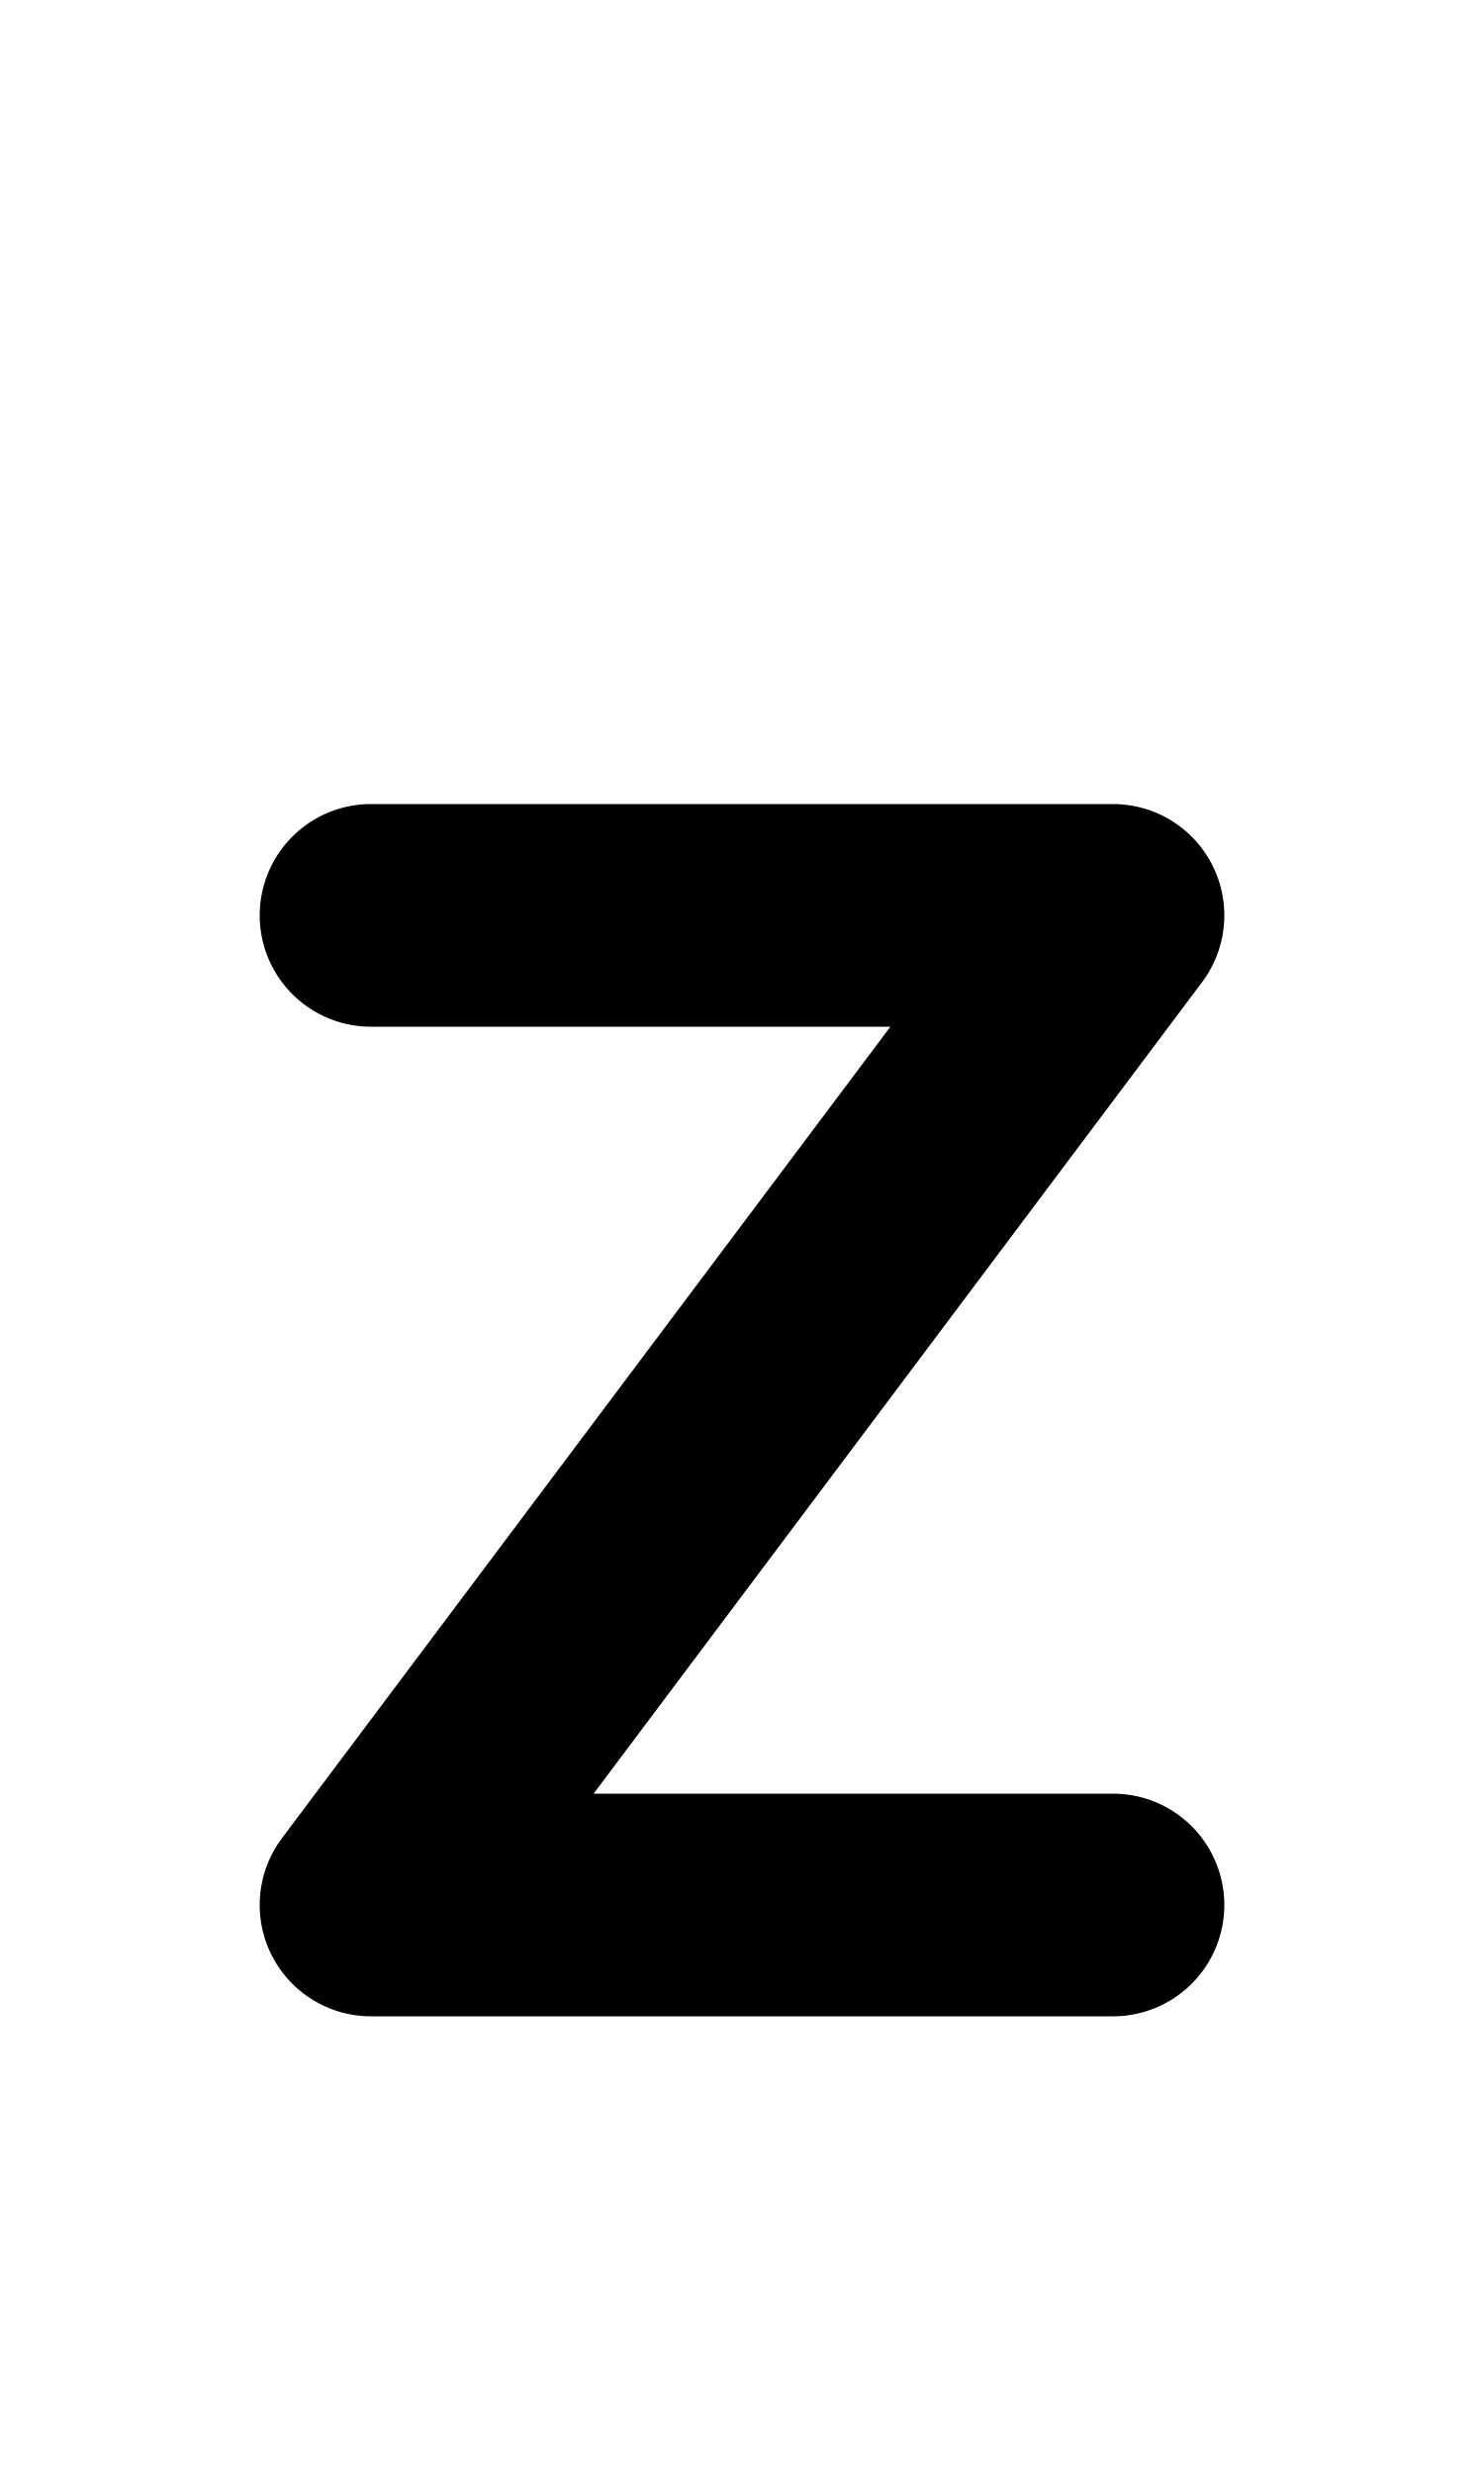
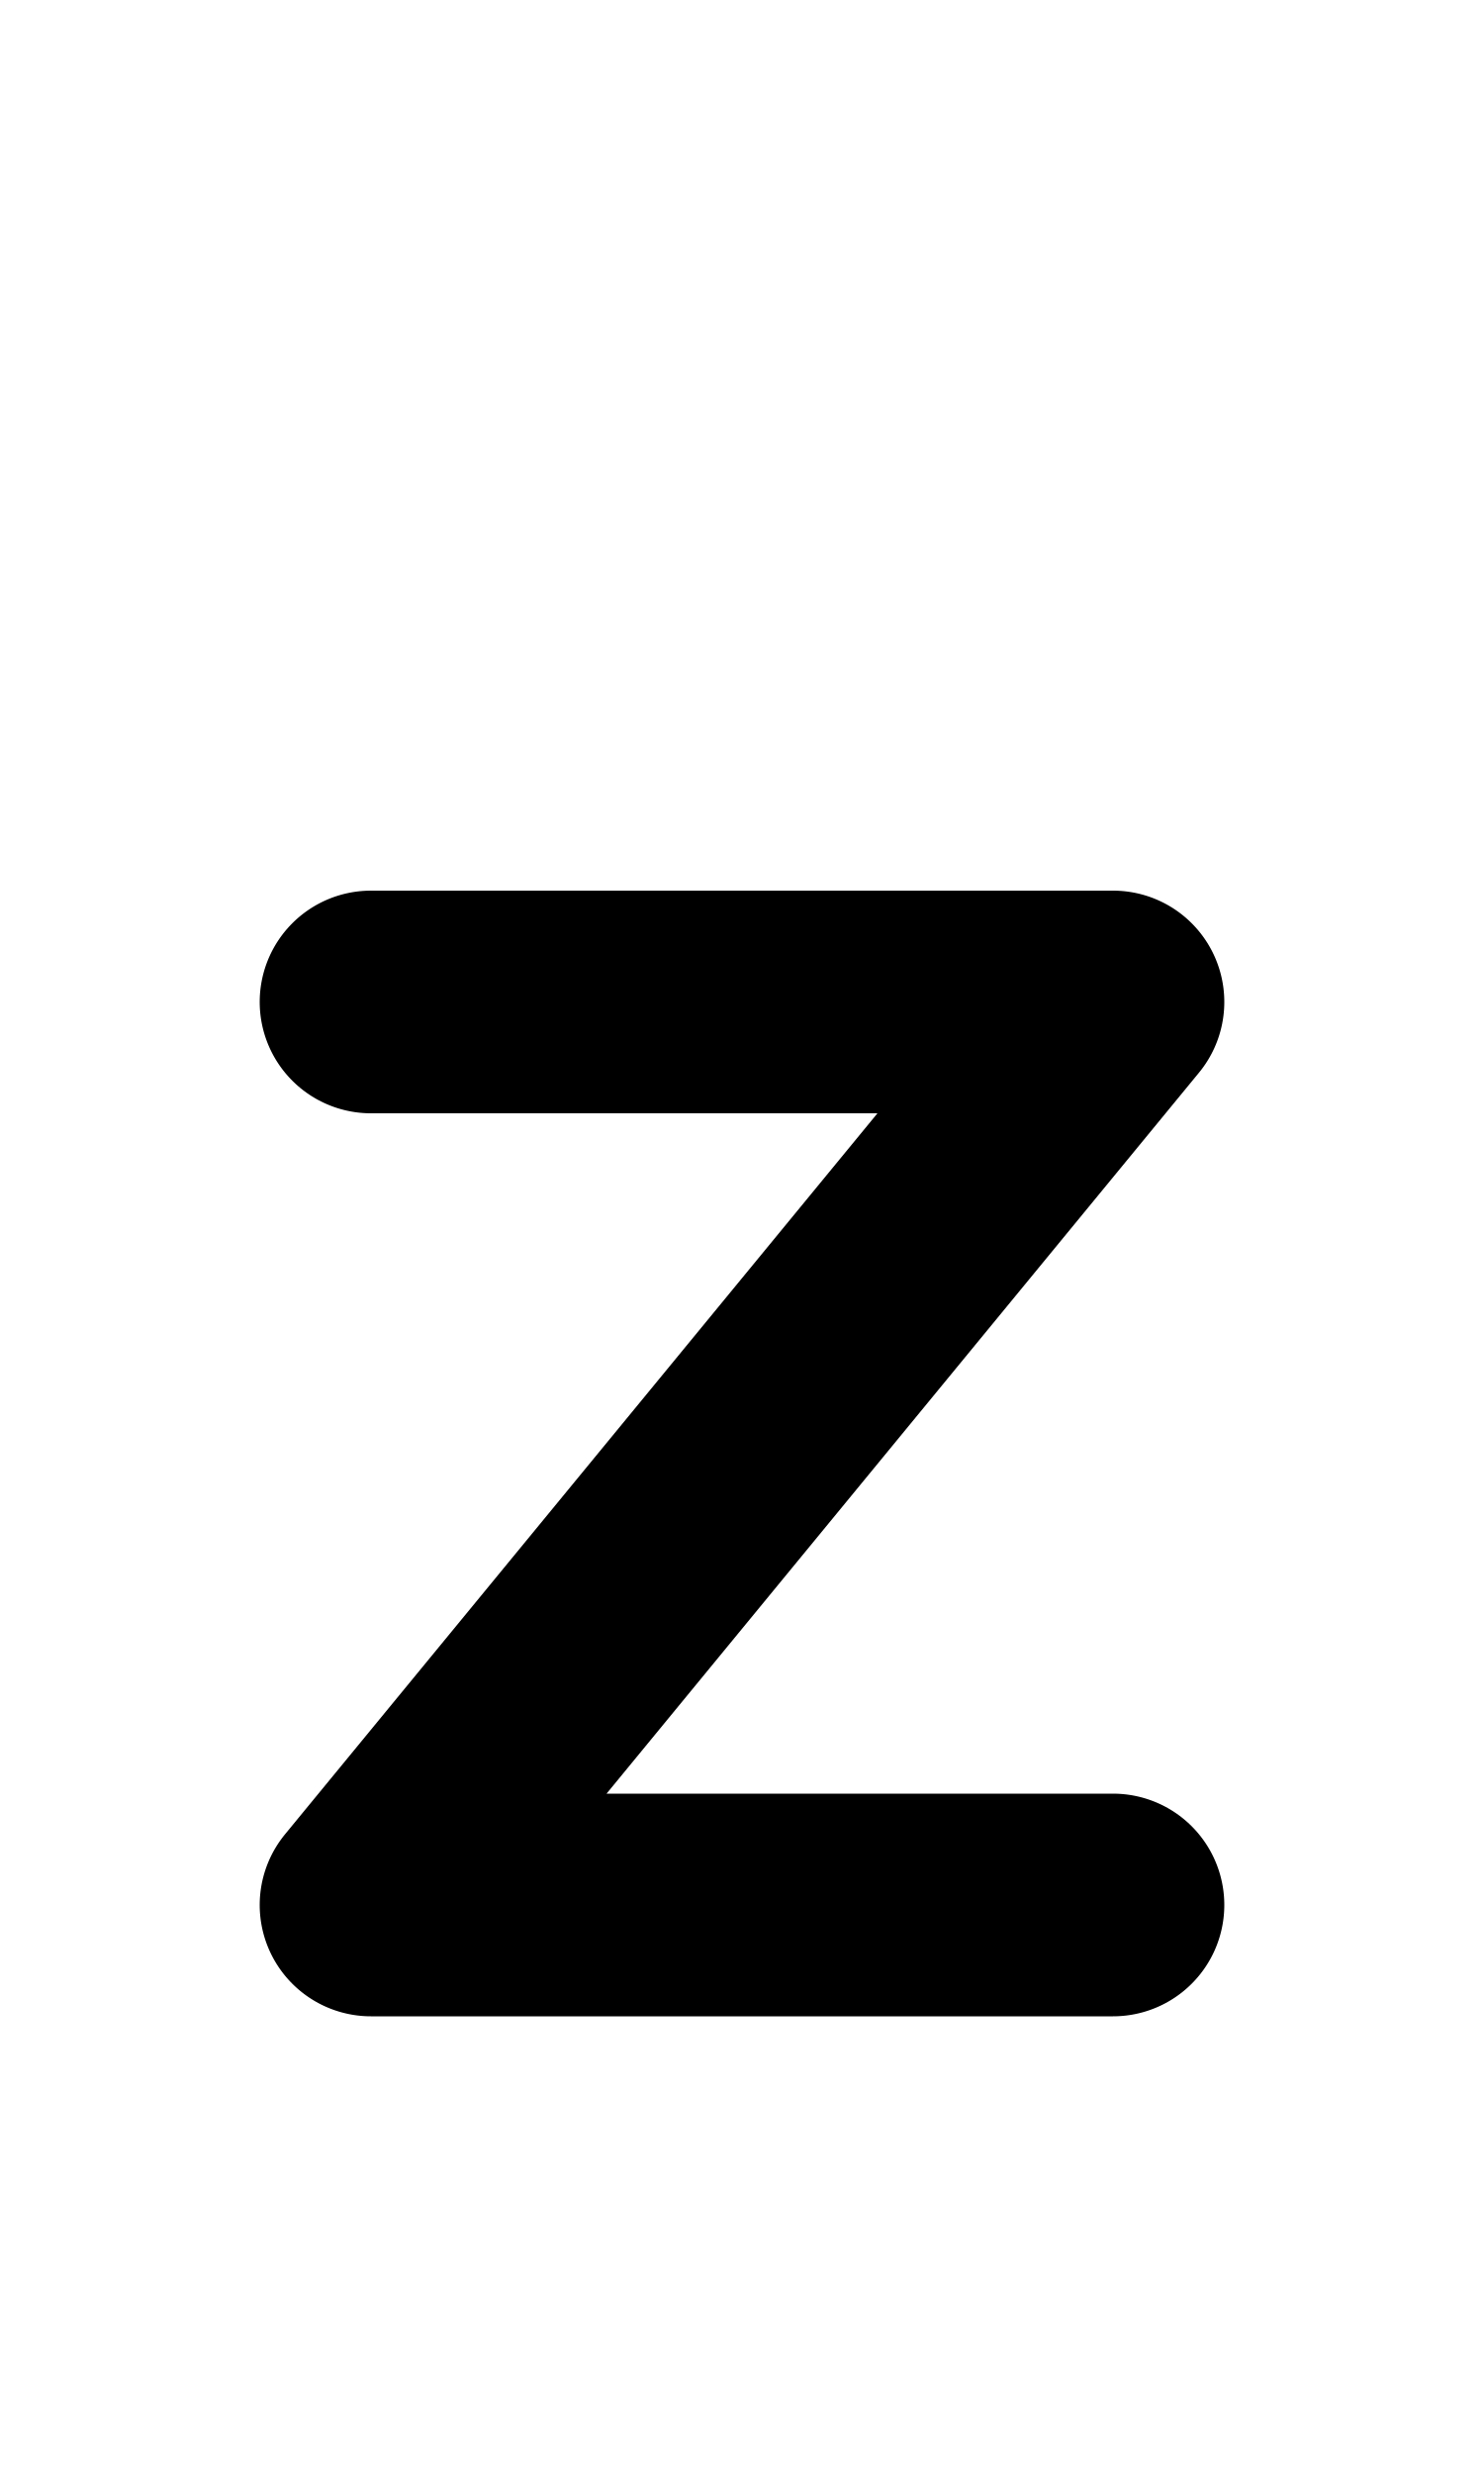
<svg xmlns="http://www.w3.org/2000/svg" viewBox="0 0 600.000 1000">
-   <path d="M 486.144 396.806 L 486.397 396.457 L 486.652 396.108 L 486.721 396.009 L 486.791 395.911 L 487.035 395.556 L 487.281 395.201 L 487.348 395.100 L 487.416 395.001 L 487.651 394.639 L 487.889 394.279 L 487.953 394.176 L 488.018 394.075 L 488.245 393.708 L 488.473 393.341 L 488.534 393.237 L 488.598 393.135 L 488.815 392.762 L 489.034 392.390 L 489.093 392.285 L 489.154 392.180 L 489.362 391.802 L 489.572 391.425 L 489.628 391.319 L 489.686 391.213 L 489.885 390.830 L 490.086 390.448 L 490.139 390.340 L 490.195 390.233 L 490.384 389.845 L 490.576 389.458 L 490.627 389.348 L 490.680 389.240 L 490.859 388.848 L 491.041 388.456 L 491.089 388.346 L 491.139 388.236 L 491.309 387.839 L 491.482 387.444 L 491.527 387.332 L 491.575 387.221 L 491.735 386.820 L 491.897 386.420 L 491.940 386.307 L 491.985 386.195 L 492.135 385.791 L 492.288 385.387 L 492.327 385.273 L 492.369 385.160 L 492.510 384.752 L 492.652 384.345 L 492.689 384.230 L 492.729 384.116 L 492.859 383.704 L 492.992 383.294 L 493.026 383.178 L 493.062 383.063 L 493.183 382.648 L 493.305 382.235 L 493.336 382.118 L 493.370 382.002 L 493.480 381.585 L 493.592 381.168 L 493.621 381.051 L 493.651 380.934 L 493.751 380.514 L 493.853 380.095 L 493.879 379.977 L 493.907 379.860 L 493.996 379.437 L 494.088 379.016 L 494.110 378.897 L 494.135 378.779 L 494.214 378.355 L 494.296 377.931 L 494.315 377.812 L 494.337 377.693 L 494.406 377.267 L 494.477 376.842 L 494.494 376.722 L 494.513 376.603 L 494.571 376.175 L 494.631 375.748 L 494.645 375.628 L 494.662 375.508 L 494.709 375.080 L 494.759 374.651 L 494.770 374.531 L 494.783 374.411 L 494.820 373.981 L 494.860 373.551 L 494.868 373.431 L 494.878 373.310 L 494.905 372.880 L 494.933 372.449 L 494.938 372.329 L 494.946 372.208 L 494.962 371.777 L 494.980 371.346 L 494.982 371.225 L 494.986 371.104 L 494.992 370.673 L 494.999 370.241 L 494.999 370.121 L 495.000 370.000 L 494.995 369.569 L 494.992 369.137 L 494.988 369.016 L 494.986 368.896 L 494.971 368.464 L 494.957 368.033 L 494.950 367.913 L 494.946 367.792 L 494.919 367.361 L 494.895 366.930 L 494.885 366.810 L 494.878 366.690 L 494.841 366.260 L 494.806 365.830 L 494.794 365.710 L 494.783 365.589 L 494.736 365.160 L 494.690 364.731 L 494.675 364.612 L 494.662 364.492 L 494.604 364.064 L 494.548 363.636 L 494.529 363.517 L 494.513 363.397 L 494.444 362.971 L 494.378 362.545 L 494.357 362.426 L 494.337 362.307 L 494.259 361.882 L 494.182 361.458 L 494.157 361.340 L 494.135 361.221 L 494.046 360.799 L 493.959 360.376 L 493.932 360.259 L 493.907 360.140 L 493.807 359.721 L 493.709 359.300 L 493.679 359.183 L 493.651 359.066 L 493.541 358.649 L 493.434 358.231 L 493.401 358.115 L 493.370 357.998 L 493.250 357.583 L 493.132 357.168 L 493.096 357.053 L 493.062 356.937 L 492.932 356.526 L 492.804 356.114 L 492.765 355.999 L 492.729 355.884 L 492.588 355.476 L 492.450 355.067 L 492.409 354.954 L 492.369 354.840 L 492.219 354.435 L 492.071 354.030 L 492.027 353.918 L 491.985 353.805 L 491.824 353.404 L 491.666 353.003 L 491.619 352.891 L 491.575 352.779 L 491.405 352.383 L 491.237 351.985 L 491.187 351.875 L 491.139 351.764 L 490.960 351.372 L 490.782 350.979 L 490.730 350.870 L 490.680 350.760 L 490.490 350.372 L 490.303 349.983 L 490.248 349.876 L 490.195 349.767 L 489.996 349.384 L 489.800 349.000 L 489.742 348.894 L 489.686 348.787 L 489.478 348.409 L 489.272 348.030 L 489.212 347.925 L 489.154 347.820 L 488.937 347.447 L 488.721 347.073 L 488.659 346.970 L 488.598 346.865 L 488.371 346.498 L 488.147 346.129 L 488.082 346.028 L 488.018 345.925 L 487.783 345.563 L 487.550 345.200 L 487.482 345.101 L 487.416 344.999 L 487.172 344.644 L 486.930 344.286 L 486.860 344.188 L 486.791 344.089 L 486.539 343.739 L 486.288 343.388 L 486.215 343.291 L 486.144 343.194 L 485.883 342.850 L 485.624 342.505 L 485.549 342.411 L 485.476 342.315 L 485.206 341.978 L 484.938 341.639 L 484.861 341.547 L 484.785 341.452 L 484.508 341.122 L 484.232 340.790 L 484.152 340.700 L 484.074 340.607 L 483.789 340.284 L 483.504 339.959 L 483.423 339.870 L 483.343 339.780 L 483.049 339.464 L 482.757 339.146 L 482.673 339.059 L 482.591 338.971 L 482.290 338.662 L 481.990 338.351 L 481.904 338.267 L 481.820 338.180 L 481.511 337.879 L 481.204 337.576 L 481.116 337.493 L 481.029 337.409 L 480.713 337.115 L 480.399 336.820 L 480.309 336.739 L 480.220 336.657 L 479.897 336.371 L 479.575 336.084 L 479.483 336.006 L 479.393 335.926 L 479.063 335.648 L 478.734 335.368 L 478.640 335.292 L 478.548 335.215 L 478.211 334.945 L 477.875 334.673 L 477.780 334.600 L 477.685 334.524 L 477.342 334.263 L 477.000 334.000 L 476.903 333.929 L 476.806 333.856 L 476.457 333.603 L 476.108 333.348 L 476.009 333.279 L 475.911 333.209 L 475.556 332.965 L 475.201 332.719 L 475.100 332.652 L 475.001 332.584 L 474.639 332.349 L 474.279 332.111 L 474.176 332.047 L 474.075 331.982 L 473.708 331.755 L 473.341 331.527 L 473.237 331.466 L 473.135 331.402 L 472.762 331.185 L 472.390 330.966 L 472.285 330.907 L 472.180 330.846 L 471.802 330.638 L 471.425 330.428 L 471.319 330.372 L 471.213 330.314 L 470.830 330.115 L 470.448 329.914 L 470.340 329.861 L 470.233 329.805 L 469.845 329.616 L 469.458 329.424 L 469.348 329.373 L 469.240 329.320 L 468.848 329.141 L 468.456 328.959 L 468.346 328.911 L 468.236 328.861 L 467.839 328.691 L 467.444 328.518 L 467.332 328.473 L 467.221 328.425 L 466.820 328.265 L 466.420 328.103 L 466.307 328.060 L 466.195 328.015 L 465.791 327.865 L 465.387 327.712 L 465.273 327.673 L 465.160 327.631 L 464.752 327.490 L 464.345 327.348 L 464.230 327.311 L 464.116 327.271 L 463.704 327.141 L 463.294 327.008 L 463.178 326.974 L 463.063 326.938 L 462.648 326.817 L 462.235 326.695 L 462.118 326.664 L 462.002 326.630 L 461.585 326.520 L 461.168 326.408 L 461.051 326.379 L 460.934 326.349 L 460.514 326.249 L 460.095 326.147 L 459.977 326.121 L 459.860 326.093 L 459.437 326.004 L 459.016 325.912 L 458.897 325.890 L 458.779 325.865 L 458.355 325.786 L 457.931 325.704 L 457.812 325.685 L 457.693 325.663 L 457.267 325.594 L 456.842 325.523 L 456.722 325.506 L 456.603 325.487 L 456.175 325.429 L 455.748 325.369 L 455.628 325.355 L 455.508 325.338 L 455.080 325.291 L 454.651 325.241 L 454.531 325.230 L 454.411 325.217 L 453.981 325.180 L 453.551 325.140 L 453.431 325.132 L 453.310 325.122 L 452.880 325.095 L 452.449 325.067 L 452.329 325.062 L 452.208 325.054 L 451.777 325.038 L 451.346 325.020 L 451.225 325.018 L 451.104 325.014 L 450.673 325.008 L 450.241 325.001 L 450.121 325.001 L 450.000 325.000 L 150.000 325.000 L 148.896 325.014 L 147.792 325.054 L 146.690 325.122 L 145.589 325.217 L 144.492 325.338 L 143.397 325.487 L 142.307 325.663 L 141.221 325.865 L 140.140 326.093 L 139.066 326.349 L 137.998 326.630 L 136.937 326.938 L 135.884 327.271 L 134.840 327.631 L 133.805 328.015 L 132.779 328.425 L 131.764 328.861 L 130.760 329.320 L 129.767 329.805 L 128.787 330.314 L 127.820 330.846 L 126.865 331.402 L 125.925 331.982 L 124.999 332.584 L 124.089 333.209 L 123.194 333.856 L 122.315 334.524 L 121.452 335.215 L 120.607 335.926 L 119.780 336.657 L 118.971 337.409 L 118.180 338.180 L 117.409 338.971 L 116.657 339.780 L 115.926 340.607 L 115.215 341.452 L 114.524 342.315 L 113.856 343.194 L 113.209 344.089 L 112.584 344.999 L 111.982 345.925 L 111.402 346.865 L 110.846 347.820 L 110.314 348.787 L 109.805 349.767 L 109.320 350.760 L 108.861 351.764 L 108.425 352.779 L 108.015 353.805 L 107.631 354.840 L 107.271 355.884 L 106.938 356.937 L 106.630 357.998 L 106.349 359.066 L 106.093 360.140 L 105.865 361.221 L 105.663 362.307 L 105.487 363.397 L 105.338 364.492 L 105.217 365.589 L 105.122 366.690 L 105.054 367.792 L 105.014 368.896 L 105.000 370.000 L 105.014 371.104 L 105.054 372.208 L 105.122 373.310 L 105.217 374.411 L 105.338 375.508 L 105.487 376.603 L 105.663 377.693 L 105.865 378.779 L 106.093 379.860 L 106.349 380.934 L 106.630 382.002 L 106.938 383.063 L 107.271 384.116 L 107.631 385.160 L 108.015 386.195 L 108.425 387.221 L 108.861 388.236 L 109.320 389.240 L 109.805 390.233 L 110.314 391.213 L 110.846 392.180 L 111.402 393.135 L 111.982 394.075 L 112.584 395.001 L 113.209 395.911 L 113.856 396.806 L 114.524 397.685 L 115.215 398.548 L 115.926 399.393 L 116.657 400.220 L 117.409 401.029 L 118.180 401.820 L 118.971 402.591 L 119.780 403.343 L 120.607 404.074 L 121.452 404.785 L 122.315 405.476 L 123.194 406.144 L 124.089 406.791 L 124.999 407.416 L 125.925 408.018 L 126.865 408.598 L 127.820 409.154 L 128.787 409.686 L 129.767 410.195 L 130.760 410.680 L 131.764 411.139 L 132.779 411.575 L 133.805 411.985 L 134.840 412.369 L 135.884 412.729 L 136.937 413.062 L 137.998 413.370 L 139.066 413.651 L 140.140 413.907 L 141.221 414.135 L 142.307 414.337 L 143.397 414.513 L 144.492 414.662 L 145.589 414.783 L 146.690 414.878 L 147.792 414.946 L 148.896 414.986 L 150.000 415.000 L 360.000 415.000 L 114.000 743.000 L 113.929 743.097 L 113.856 743.194 L 113.603 743.543 L 113.348 743.892 L 113.279 743.991 L 113.209 744.089 L 112.965 744.444 L 112.719 744.799 L 112.652 744.900 L 112.584 744.999 L 112.349 745.361 L 112.111 745.721 L 112.047 745.824 L 111.982 745.925 L 111.755 746.292 L 111.527 746.659 L 111.466 746.763 L 111.402 746.865 L 111.185 747.238 L 110.966 747.610 L 110.907 747.715 L 110.846 747.820 L 110.638 748.198 L 110.428 748.575 L 110.372 748.681 L 110.314 748.787 L 110.115 749.170 L 109.914 749.552 L 109.861 749.660 L 109.805 749.767 L 109.616 750.155 L 109.424 750.542 L 109.373 750.652 L 109.320 750.760 L 109.141 751.152 L 108.959 751.544 L 108.911 751.654 L 108.861 751.764 L 108.691 752.161 L 108.518 752.556 L 108.473 752.668 L 108.425 752.779 L 108.265 753.180 L 108.103 753.580 L 108.060 753.693 L 108.015 753.805 L 107.865 754.209 L 107.712 754.613 L 107.673 754.727 L 107.631 754.840 L 107.490 755.248 L 107.348 755.655 L 107.311 755.770 L 107.271 755.884 L 107.141 756.296 L 107.008 756.706 L 106.974 756.822 L 106.938 756.937 L 106.817 757.352 L 106.695 757.765 L 106.664 757.882 L 106.630 757.998 L 106.520 758.415 L 106.408 758.832 L 106.379 758.949 L 106.349 759.066 L 106.249 759.486 L 106.147 759.905 L 106.121 760.023 L 106.093 760.140 L 106.004 760.563 L 105.912 760.984 L 105.890 761.103 L 105.865 761.221 L 105.786 761.645 L 105.704 762.069 L 105.685 762.188 L 105.663 762.307 L 105.594 762.733 L 105.523 763.158 L 105.506 763.278 L 105.487 763.397 L 105.429 763.825 L 105.369 764.252 L 105.355 764.372 L 105.338 764.492 L 105.291 764.920 L 105.241 765.349 L 105.230 765.469 L 105.217 765.589 L 105.180 766.019 L 105.140 766.449 L 105.132 766.569 L 105.122 766.690 L 105.095 767.120 L 105.067 767.551 L 105.062 767.671 L 105.054 767.792 L 105.038 768.223 L 105.020 768.654 L 105.018 768.775 L 105.014 768.896 L 105.008 769.327 L 105.001 769.759 L 105.001 769.879 L 105.000 770.000 L 105.005 770.431 L 105.008 770.863 L 105.012 770.984 L 105.014 771.104 L 105.029 771.536 L 105.043 771.967 L 105.050 772.087 L 105.054 772.208 L 105.081 772.639 L 105.105 773.070 L 105.115 773.190 L 105.122 773.310 L 105.159 773.740 L 105.194 774.170 L 105.206 774.290 L 105.217 774.411 L 105.264 774.840 L 105.310 775.269 L 105.325 775.388 L 105.338 775.508 L 105.396 775.936 L 105.452 776.364 L 105.471 776.483 L 105.487 776.603 L 105.556 777.029 L 105.622 777.455 L 105.643 777.574 L 105.663 777.693 L 105.741 778.118 L 105.818 778.542 L 105.843 778.660 L 105.865 778.779 L 105.954 779.201 L 106.041 779.624 L 106.068 779.741 L 106.093 779.860 L 106.193 780.279 L 106.291 780.700 L 106.321 780.817 L 106.349 780.934 L 106.459 781.351 L 106.566 781.769 L 106.599 781.885 L 106.630 782.002 L 106.750 782.417 L 106.868 782.832 L 106.904 782.947 L 106.938 783.063 L 107.068 783.474 L 107.196 783.886 L 107.235 784.001 L 107.271 784.116 L 107.412 784.524 L 107.550 784.933 L 107.591 785.046 L 107.631 785.160 L 107.781 785.565 L 107.929 785.970 L 107.973 786.082 L 108.015 786.195 L 108.176 786.596 L 108.334 786.997 L 108.381 787.109 L 108.425 787.221 L 108.595 787.617 L 108.763 788.015 L 108.813 788.125 L 108.861 788.236 L 109.040 788.628 L 109.218 789.021 L 109.270 789.130 L 109.320 789.240 L 109.510 789.628 L 109.697 790.017 L 109.752 790.124 L 109.805 790.233 L 110.004 790.616 L 110.200 791.000 L 110.258 791.106 L 110.314 791.213 L 110.522 791.591 L 110.728 791.970 L 110.788 792.075 L 110.846 792.180 L 111.063 792.553 L 111.279 792.927 L 111.341 793.030 L 111.402 793.135 L 111.629 793.502 L 111.853 793.871 L 111.918 793.972 L 111.982 794.075 L 112.217 794.437 L 112.450 794.800 L 112.518 794.899 L 112.584 795.001 L 112.828 795.356 L 113.070 795.714 L 113.140 795.812 L 113.209 795.911 L 113.461 796.261 L 113.712 796.612 L 113.785 796.709 L 113.856 796.806 L 114.117 797.150 L 114.376 797.495 L 114.451 797.589 L 114.524 797.685 L 114.794 798.022 L 115.062 798.361 L 115.139 798.453 L 115.215 798.548 L 115.492 798.878 L 115.768 799.210 L 115.848 799.300 L 115.926 799.393 L 116.211 799.716 L 116.496 800.041 L 116.577 800.130 L 116.657 800.220 L 116.951 800.536 L 117.243 800.854 L 117.327 800.941 L 117.409 801.029 L 117.710 801.338 L 118.010 801.649 L 118.096 801.733 L 118.180 801.820 L 118.489 802.121 L 118.796 802.424 L 118.884 802.507 L 118.971 802.591 L 119.287 802.885 L 119.601 803.180 L 119.691 803.261 L 119.780 803.343 L 120.103 803.629 L 120.425 803.916 L 120.517 803.994 L 120.607 804.074 L 120.937 804.352 L 121.266 804.632 L 121.360 804.708 L 121.452 804.785 L 121.789 805.055 L 122.125 805.327 L 122.220 805.400 L 122.315 805.476 L 122.658 805.737 L 123.000 806.000 L 123.097 806.071 L 123.194 806.144 L 123.543 806.397 L 123.892 806.652 L 123.991 806.721 L 124.089 806.791 L 124.444 807.035 L 124.799 807.281 L 124.900 807.348 L 124.999 807.416 L 125.361 807.651 L 125.721 807.889 L 125.824 807.953 L 125.925 808.018 L 126.292 808.245 L 126.659 808.473 L 126.763 808.534 L 126.865 808.598 L 127.238 808.815 L 127.610 809.034 L 127.715 809.093 L 127.820 809.154 L 128.198 809.362 L 128.575 809.572 L 128.681 809.628 L 128.787 809.686 L 129.170 809.885 L 129.552 810.086 L 129.660 810.139 L 129.767 810.195 L 130.155 810.384 L 130.542 810.576 L 130.652 810.627 L 130.760 810.680 L 131.152 810.859 L 131.544 811.041 L 131.654 811.089 L 131.764 811.139 L 132.161 811.309 L 132.556 811.482 L 132.668 811.527 L 132.779 811.575 L 133.180 811.735 L 133.580 811.897 L 133.693 811.940 L 133.805 811.985 L 134.209 812.135 L 134.613 812.288 L 134.727 812.327 L 134.840 812.369 L 135.248 812.510 L 135.655 812.652 L 135.770 812.689 L 135.884 812.729 L 136.296 812.859 L 136.706 812.992 L 136.822 813.026 L 136.937 813.062 L 137.352 813.183 L 137.765 813.305 L 137.882 813.336 L 137.998 813.370 L 138.415 813.480 L 138.832 813.592 L 138.949 813.621 L 139.066 813.651 L 139.486 813.751 L 139.905 813.853 L 140.023 813.879 L 140.140 813.907 L 140.563 813.996 L 140.984 814.088 L 141.103 814.110 L 141.221 814.135 L 141.645 814.214 L 142.069 814.296 L 142.188 814.315 L 142.307 814.337 L 142.733 814.406 L 143.158 814.477 L 143.278 814.494 L 143.397 814.513 L 143.825 814.571 L 144.252 814.631 L 144.372 814.645 L 144.492 814.662 L 144.920 814.709 L 145.349 814.759 L 145.469 814.770 L 145.589 814.783 L 146.019 814.820 L 146.449 814.860 L 146.569 814.868 L 146.690 814.878 L 147.120 814.905 L 147.551 814.933 L 147.671 814.938 L 147.792 814.946 L 148.223 814.962 L 148.654 814.980 L 148.775 814.982 L 148.896 814.986 L 149.327 814.992 L 149.759 814.999 L 149.879 814.999 L 150.000 815.000 L 450.000 815.000 L 451.104 814.986 L 452.208 814.946 L 453.310 814.878 L 454.411 814.783 L 455.508 814.662 L 456.603 814.513 L 457.693 814.337 L 458.779 814.135 L 459.860 813.907 L 460.934 813.651 L 462.002 813.370 L 463.063 813.062 L 464.116 812.729 L 465.160 812.369 L 466.195 811.985 L 467.221 811.575 L 468.236 811.139 L 469.240 810.680 L 470.233 810.195 L 471.213 809.686 L 472.180 809.154 L 473.135 808.598 L 474.075 808.018 L 475.001 807.416 L 475.911 806.791 L 476.806 806.144 L 477.685 805.476 L 478.548 804.785 L 479.393 804.074 L 480.220 803.343 L 481.029 802.591 L 481.820 801.820 L 482.591 801.029 L 483.343 800.220 L 484.074 799.393 L 484.785 798.548 L 485.476 797.685 L 486.144 796.806 L 486.791 795.911 L 487.416 795.001 L 488.018 794.075 L 488.598 793.135 L 489.154 792.180 L 489.686 791.213 L 490.195 790.233 L 490.680 789.240 L 491.139 788.236 L 491.575 787.221 L 491.985 786.195 L 492.369 785.160 L 492.729 784.116 L 493.062 783.063 L 493.370 782.002 L 493.651 780.934 L 493.907 779.860 L 494.135 778.779 L 494.337 777.693 L 494.513 776.603 L 494.662 775.508 L 494.783 774.411 L 494.878 773.310 L 494.946 772.208 L 494.986 771.104 L 495.000 770.000 L 494.986 768.896 L 494.946 767.792 L 494.878 766.690 L 494.783 765.589 L 494.662 764.492 L 494.513 763.397 L 494.337 762.307 L 494.135 761.221 L 493.907 760.140 L 493.651 759.066 L 493.370 757.998 L 493.062 756.937 L 492.729 755.884 L 492.369 754.840 L 491.985 753.805 L 491.575 752.779 L 491.139 751.764 L 490.680 750.760 L 490.195 749.767 L 489.686 748.787 L 489.154 747.820 L 488.598 746.865 L 488.018 745.925 L 487.416 744.999 L 486.791 744.089 L 486.144 743.194 L 485.476 742.315 L 484.785 741.452 L 484.074 740.607 L 483.343 739.780 L 482.591 738.971 L 481.820 738.180 L 481.029 737.409 L 480.220 736.657 L 479.393 735.926 L 478.548 735.215 L 477.685 734.524 L 476.806 733.856 L 475.911 733.209 L 475.001 732.584 L 474.075 731.982 L 473.135 731.402 L 472.180 730.846 L 471.213 730.314 L 470.233 729.805 L 469.240 729.320 L 468.236 728.861 L 467.221 728.425 L 466.195 728.015 L 465.160 727.631 L 464.116 727.271 L 463.063 726.938 L 462.002 726.630 L 460.934 726.349 L 459.860 726.093 L 458.779 725.865 L 457.693 725.663 L 456.603 725.487 L 455.508 725.338 L 454.411 725.217 L 453.310 725.122 L 452.208 725.054 L 451.104 725.014 L 450.000 725.000 L 240.000 725.000 L 486.000 397.000 L 486.071 396.903 L 486.144 396.806 Z" fill="black" fill-rule="evenodd" />
+   <path d="M 484.785 433.548 L 485.120 433.130 L 485.455 432.712 L 485.465 432.698 L 485.476 432.685 L 485.800 432.259 L 486.124 431.833 L 486.134 431.820 L 486.144 431.806 L 486.458 431.372 L 486.772 430.939 L 486.782 430.925 L 486.791 430.911 L 487.094 430.470 L 487.398 430.028 L 487.407 430.014 L 487.416 430.001 L 487.708 429.552 L 488.001 429.103 L 488.009 429.089 L 488.018 429.075 L 488.299 428.619 L 488.581 428.163 L 488.589 428.149 L 488.598 428.135 L 488.867 427.672 L 489.137 427.209 L 489.146 427.195 L 489.154 427.180 L 489.412 426.711 L 489.671 426.242 L 489.678 426.227 L 489.686 426.213 L 489.933 425.737 L 490.180 425.262 L 490.187 425.247 L 490.195 425.233 L 490.430 424.751 L 490.665 424.270 L 490.672 424.255 L 490.680 424.240 L 490.903 423.753 L 491.126 423.266 L 491.133 423.251 L 491.139 423.236 L 491.350 422.744 L 491.562 422.252 L 491.568 422.236 L 491.575 422.221 L 491.773 421.723 L 491.973 421.226 L 491.978 421.211 L 491.985 421.195 L 492.171 420.693 L 492.358 420.191 L 492.364 420.176 L 492.369 420.160 L 492.544 419.654 L 492.718 419.147 L 492.723 419.131 L 492.729 419.116 L 492.891 418.605 L 493.053 418.095 L 493.057 418.079 L 493.062 418.063 L 493.211 417.548 L 493.361 417.034 L 493.365 417.018 L 493.370 417.002 L 493.506 416.484 L 493.643 415.966 L 493.647 415.950 L 493.651 415.934 L 493.775 415.413 L 493.899 414.892 L 493.903 414.876 L 493.907 414.860 L 494.018 414.336 L 494.129 413.812 L 494.132 413.795 L 494.135 413.779 L 494.233 413.253 L 494.332 412.726 L 494.334 412.710 L 494.337 412.693 L 494.423 412.165 L 494.508 411.636 L 494.510 411.619 L 494.513 411.603 L 494.585 411.072 L 494.657 410.542 L 494.659 410.525 L 494.662 410.508 L 494.721 409.976 L 494.780 409.444 L 494.781 409.427 L 494.783 409.411 L 494.829 408.877 L 494.876 408.344 L 494.877 408.327 L 494.878 408.310 L 494.911 407.776 L 494.944 407.241 L 494.945 407.225 L 494.946 407.208 L 494.966 406.673 L 494.986 406.138 L 494.986 406.121 L 494.986 406.104 L 494.993 405.569 L 495.000 405.033 L 495.000 405.017 L 495.000 405.000 L 494.993 404.464 L 494.987 403.929 L 494.987 403.912 L 494.986 403.896 L 494.967 403.360 L 494.947 402.825 L 494.946 402.809 L 494.946 402.792 L 494.913 402.257 L 494.881 401.723 L 494.879 401.706 L 494.878 401.690 L 494.832 401.156 L 494.787 400.622 L 494.785 400.606 L 494.783 400.589 L 494.724 400.057 L 494.666 399.525 L 494.663 399.508 L 494.662 399.492 L 494.590 398.961 L 494.518 398.430 L 494.515 398.414 L 494.513 398.397 L 494.428 397.868 L 494.343 397.340 L 494.340 397.323 L 494.337 397.307 L 494.239 396.780 L 494.142 396.254 L 494.138 396.237 L 494.135 396.221 L 494.024 395.697 L 493.914 395.173 L 493.910 395.157 L 493.907 395.140 L 493.783 394.619 L 493.659 394.098 L 493.655 394.082 L 493.651 394.066 L 493.515 393.548 L 493.379 393.030 L 493.374 393.014 L 493.370 392.998 L 493.221 392.484 L 493.072 391.969 L 493.067 391.953 L 493.062 391.937 L 492.901 391.427 L 492.739 390.916 L 492.734 390.900 L 492.729 390.884 L 492.555 390.378 L 492.381 389.871 L 492.375 389.856 L 492.369 389.840 L 492.183 389.338 L 491.997 388.836 L 491.990 388.820 L 491.985 388.805 L 491.786 388.307 L 491.587 387.810 L 491.581 387.795 L 491.575 387.779 L 491.364 387.287 L 491.153 386.795 L 491.146 386.779 L 491.139 386.764 L 490.916 386.277 L 490.694 385.790 L 490.686 385.775 L 490.680 385.760 L 490.445 385.279 L 490.210 384.797 L 490.202 384.782 L 490.195 384.767 L 489.948 384.292 L 489.702 383.817 L 489.694 383.802 L 489.686 383.787 L 489.428 383.318 L 489.170 382.849 L 489.162 382.834 L 489.154 382.820 L 488.884 382.357 L 488.615 381.894 L 488.606 381.880 L 488.598 381.865 L 488.317 381.409 L 488.036 380.953 L 488.027 380.939 L 488.018 380.925 L 487.726 380.476 L 487.435 380.027 L 487.425 380.013 L 487.416 379.999 L 487.113 379.558 L 486.810 379.116 L 486.801 379.102 L 486.791 379.089 L 486.478 378.655 L 486.164 378.220 L 486.154 378.207 L 486.144 378.194 L 485.820 377.767 L 485.496 377.341 L 485.486 377.328 L 485.476 377.315 L 485.141 376.896 L 484.807 376.478 L 484.796 376.465 L 484.785 376.452 L 484.441 376.042 L 484.096 375.632 L 484.085 375.620 L 484.074 375.607 L 483.720 375.206 L 483.365 374.805 L 483.354 374.792 L 483.343 374.780 L 482.978 374.387 L 482.614 373.995 L 482.602 373.983 L 482.591 373.971 L 482.217 373.587 L 481.843 373.204 L 481.831 373.192 L 481.820 373.180 L 481.436 372.806 L 481.053 372.432 L 481.041 372.421 L 481.029 372.409 L 480.637 372.044 L 480.245 371.680 L 480.232 371.669 L 480.220 371.657 L 479.819 371.302 L 479.418 370.947 L 479.405 370.937 L 479.393 370.926 L 478.983 370.581 L 478.573 370.236 L 478.560 370.225 L 478.548 370.215 L 478.130 369.880 L 477.712 369.545 L 477.698 369.535 L 477.685 369.524 L 477.259 369.200 L 476.833 368.876 L 476.820 368.866 L 476.806 368.856 L 476.372 368.542 L 475.939 368.228 L 475.925 368.218 L 475.911 368.209 L 475.470 367.906 L 475.028 367.602 L 475.014 367.593 L 475.001 367.584 L 474.552 367.292 L 474.103 366.999 L 474.089 366.991 L 474.075 366.982 L 473.619 366.701 L 473.163 366.419 L 473.149 366.411 L 473.135 366.402 L 472.672 366.133 L 472.209 365.863 L 472.195 365.854 L 472.180 365.846 L 471.711 365.588 L 471.242 365.329 L 471.227 365.322 L 471.213 365.314 L 470.737 365.067 L 470.262 364.820 L 470.247 364.813 L 470.233 364.805 L 469.751 364.570 L 469.270 364.335 L 469.255 364.328 L 469.240 364.320 L 468.753 364.097 L 468.266 363.874 L 468.251 363.867 L 468.236 363.861 L 467.744 363.650 L 467.252 363.438 L 467.236 363.432 L 467.221 363.425 L 466.723 363.227 L 466.226 363.027 L 466.211 363.022 L 466.195 363.015 L 465.693 362.829 L 465.191 362.642 L 465.176 362.636 L 465.160 362.631 L 464.654 362.456 L 464.147 362.282 L 464.131 362.277 L 464.116 362.271 L 463.605 362.109 L 463.095 361.947 L 463.079 361.943 L 463.063 361.938 L 462.548 361.789 L 462.034 361.639 L 462.018 361.635 L 462.002 361.630 L 461.484 361.494 L 460.966 361.357 L 460.950 361.353 L 460.934 361.349 L 460.413 361.225 L 459.892 361.101 L 459.876 361.097 L 459.860 361.093 L 459.336 360.982 L 458.812 360.871 L 458.795 360.868 L 458.779 360.865 L 458.253 360.767 L 457.726 360.668 L 457.710 360.666 L 457.693 360.663 L 457.165 360.577 L 456.636 360.492 L 456.619 360.490 L 456.603 360.487 L 456.072 360.415 L 455.542 360.343 L 455.525 360.341 L 455.508 360.338 L 454.976 360.279 L 454.444 360.220 L 454.427 360.219 L 454.411 360.217 L 453.877 360.171 L 453.344 360.124 L 453.327 360.123 L 453.310 360.122 L 452.776 360.089 L 452.241 360.056 L 452.225 360.055 L 452.208 360.054 L 451.673 360.034 L 451.138 360.014 L 451.121 360.014 L 451.104 360.014 L 450.569 360.007 L 450.033 360.000 L 450.017 360.000 L 450.000 360.000 L 150.000 360.000 L 148.896 360.014 L 147.792 360.054 L 146.690 360.122 L 145.589 360.217 L 144.492 360.338 L 143.397 360.487 L 142.307 360.663 L 141.221 360.865 L 140.140 361.093 L 139.066 361.349 L 137.998 361.630 L 136.937 361.938 L 135.884 362.271 L 134.840 362.631 L 133.805 363.015 L 132.779 363.425 L 131.764 363.861 L 130.760 364.320 L 129.767 364.805 L 128.787 365.314 L 127.820 365.846 L 126.865 366.402 L 125.925 366.982 L 124.999 367.584 L 124.089 368.209 L 123.194 368.856 L 122.315 369.524 L 121.452 370.215 L 120.607 370.926 L 119.780 371.657 L 118.971 372.409 L 118.180 373.180 L 117.409 373.971 L 116.657 374.780 L 115.926 375.607 L 115.215 376.452 L 114.524 377.315 L 113.856 378.194 L 113.209 379.089 L 112.584 379.999 L 111.982 380.925 L 111.402 381.865 L 110.846 382.820 L 110.314 383.787 L 109.805 384.767 L 109.320 385.760 L 108.861 386.764 L 108.425 387.779 L 108.015 388.805 L 107.631 389.840 L 107.271 390.884 L 106.938 391.937 L 106.630 392.998 L 106.349 394.066 L 106.093 395.140 L 105.865 396.221 L 105.663 397.307 L 105.487 398.397 L 105.338 399.492 L 105.217 400.589 L 105.122 401.690 L 105.054 402.792 L 105.014 403.896 L 105.000 405.000 L 105.014 406.104 L 105.054 407.208 L 105.122 408.310 L 105.217 409.411 L 105.338 410.508 L 105.487 411.603 L 105.663 412.693 L 105.865 413.779 L 106.093 414.860 L 106.349 415.934 L 106.630 417.002 L 106.938 418.063 L 107.271 419.116 L 107.631 420.160 L 108.015 421.195 L 108.425 422.221 L 108.861 423.236 L 109.320 424.240 L 109.805 425.233 L 110.314 426.213 L 110.846 427.180 L 111.402 428.135 L 111.982 429.075 L 112.584 430.001 L 113.209 430.911 L 113.856 431.806 L 114.524 432.685 L 115.215 433.548 L 115.926 434.393 L 116.657 435.220 L 117.409 436.029 L 118.180 436.820 L 118.971 437.591 L 119.780 438.343 L 120.607 439.074 L 121.452 439.785 L 122.315 440.476 L 123.194 441.144 L 124.089 441.791 L 124.999 442.416 L 125.925 443.018 L 126.865 443.598 L 127.820 444.154 L 128.787 444.686 L 129.767 445.195 L 130.760 445.680 L 131.764 446.139 L 132.779 446.575 L 133.805 446.985 L 134.840 447.369 L 135.884 447.729 L 136.937 448.062 L 137.998 448.370 L 139.066 448.651 L 140.140 448.907 L 141.221 449.135 L 142.307 449.337 L 143.397 449.513 L 144.492 449.662 L 145.589 449.783 L 146.690 449.878 L 147.792 449.946 L 148.896 449.986 L 150.000 450.000 L 354.764 450.000 L 115.236 741.427 L 115.225 741.440 L 115.215 741.452 L 114.880 741.870 L 114.545 742.288 L 114.535 742.302 L 114.524 742.315 L 114.200 742.741 L 113.876 743.167 L 113.866 743.180 L 113.856 743.194 L 113.542 743.628 L 113.228 744.061 L 113.218 744.075 L 113.209 744.089 L 112.906 744.530 L 112.602 744.972 L 112.593 744.986 L 112.584 744.999 L 112.292 745.448 L 111.999 745.897 L 111.991 745.911 L 111.982 745.925 L 111.701 746.381 L 111.419 746.837 L 111.411 746.851 L 111.402 746.865 L 111.133 747.328 L 110.863 747.791 L 110.854 747.805 L 110.846 747.820 L 110.588 748.289 L 110.329 748.758 L 110.322 748.773 L 110.314 748.787 L 110.067 749.263 L 109.820 749.738 L 109.813 749.753 L 109.805 749.767 L 109.570 750.249 L 109.335 750.730 L 109.328 750.745 L 109.320 750.760 L 109.097 751.247 L 108.874 751.734 L 108.867 751.749 L 108.861 751.764 L 108.650 752.256 L 108.438 752.748 L 108.432 752.764 L 108.425 752.779 L 108.227 753.277 L 108.027 753.774 L 108.022 753.789 L 108.015 753.805 L 107.829 754.307 L 107.642 754.809 L 107.636 754.824 L 107.631 754.840 L 107.456 755.346 L 107.282 755.853 L 107.277 755.869 L 107.271 755.884 L 107.109 756.395 L 106.947 756.905 L 106.943 756.921 L 106.938 756.937 L 106.789 757.452 L 106.639 757.966 L 106.635 757.982 L 106.630 757.998 L 106.494 758.516 L 106.357 759.034 L 106.353 759.050 L 106.349 759.066 L 106.225 759.587 L 106.101 760.108 L 106.097 760.124 L 106.093 760.140 L 105.982 760.664 L 105.871 761.188 L 105.868 761.205 L 105.865 761.221 L 105.767 761.747 L 105.668 762.274 L 105.666 762.290 L 105.663 762.307 L 105.577 762.835 L 105.492 763.364 L 105.490 763.381 L 105.487 763.397 L 105.415 763.928 L 105.343 764.458 L 105.341 764.475 L 105.338 764.492 L 105.279 765.024 L 105.220 765.556 L 105.219 765.573 L 105.217 765.589 L 105.171 766.123 L 105.124 766.656 L 105.123 766.673 L 105.122 766.690 L 105.089 767.224 L 105.056 767.759 L 105.055 767.775 L 105.054 767.792 L 105.034 768.327 L 105.014 768.862 L 105.014 768.879 L 105.014 768.896 L 105.007 769.431 L 105.000 769.967 L 105.000 769.983 L 105.000 770.000 L 105.007 770.536 L 105.013 771.071 L 105.013 771.088 L 105.014 771.104 L 105.033 771.640 L 105.053 772.175 L 105.054 772.191 L 105.054 772.208 L 105.087 772.743 L 105.119 773.277 L 105.121 773.294 L 105.122 773.310 L 105.168 773.844 L 105.213 774.378 L 105.215 774.394 L 105.217 774.411 L 105.276 774.943 L 105.334 775.475 L 105.337 775.492 L 105.338 775.508 L 105.410 776.039 L 105.482 776.570 L 105.485 776.586 L 105.487 776.603 L 105.572 777.132 L 105.657 777.660 L 105.660 777.677 L 105.663 777.693 L 105.761 778.220 L 105.858 778.746 L 105.862 778.763 L 105.865 778.779 L 105.976 779.303 L 106.086 779.827 L 106.090 779.843 L 106.093 779.860 L 106.217 780.381 L 106.341 780.902 L 106.345 780.918 L 106.349 780.934 L 106.485 781.452 L 106.621 781.970 L 106.626 781.986 L 106.630 782.002 L 106.779 782.516 L 106.928 783.031 L 106.933 783.047 L 106.938 783.063 L 107.099 783.573 L 107.261 784.084 L 107.266 784.100 L 107.271 784.116 L 107.445 784.622 L 107.619 785.129 L 107.625 785.144 L 107.631 785.160 L 107.817 785.662 L 108.003 786.164 L 108.010 786.180 L 108.015 786.195 L 108.214 786.693 L 108.413 787.190 L 108.419 787.205 L 108.425 787.221 L 108.636 787.713 L 108.847 788.205 L 108.854 788.221 L 108.861 788.236 L 109.084 788.723 L 109.306 789.210 L 109.314 789.225 L 109.320 789.240 L 109.555 789.721 L 109.790 790.203 L 109.798 790.218 L 109.805 790.233 L 110.052 790.708 L 110.298 791.183 L 110.306 791.198 L 110.314 791.213 L 110.572 791.682 L 110.830 792.151 L 110.838 792.166 L 110.846 792.180 L 111.116 792.643 L 111.385 793.106 L 111.394 793.120 L 111.402 793.135 L 111.683 793.591 L 111.964 794.047 L 111.973 794.061 L 111.982 794.075 L 112.274 794.524 L 112.565 794.973 L 112.575 794.987 L 112.584 795.001 L 112.887 795.442 L 113.190 795.884 L 113.199 795.898 L 113.209 795.911 L 113.522 796.345 L 113.836 796.780 L 113.846 796.793 L 113.856 796.806 L 114.180 797.233 L 114.504 797.659 L 114.514 797.672 L 114.524 797.685 L 114.859 798.104 L 115.193 798.522 L 115.204 798.535 L 115.215 798.548 L 115.559 798.958 L 115.904 799.368 L 115.915 799.380 L 115.926 799.393 L 116.280 799.794 L 116.635 800.195 L 116.646 800.208 L 116.657 800.220 L 117.022 800.613 L 117.386 801.005 L 117.398 801.017 L 117.409 801.029 L 117.783 801.413 L 118.157 801.796 L 118.169 801.808 L 118.180 801.820 L 118.564 802.194 L 118.947 802.568 L 118.959 802.579 L 118.971 802.591 L 119.363 802.956 L 119.755 803.320 L 119.768 803.331 L 119.780 803.343 L 120.181 803.698 L 120.582 804.053 L 120.595 804.063 L 120.607 804.074 L 121.017 804.419 L 121.427 804.764 L 121.440 804.775 L 121.452 804.785 L 121.870 805.120 L 122.288 805.455 L 122.302 805.465 L 122.315 805.476 L 122.741 805.800 L 123.167 806.124 L 123.180 806.134 L 123.194 806.144 L 123.628 806.458 L 124.061 806.772 L 124.075 806.782 L 124.089 806.791 L 124.530 807.094 L 124.972 807.398 L 124.986 807.407 L 124.999 807.416 L 125.448 807.708 L 125.897 808.001 L 125.911 808.009 L 125.925 808.018 L 126.381 808.299 L 126.837 808.581 L 126.851 808.589 L 126.865 808.598 L 127.328 808.867 L 127.791 809.137 L 127.805 809.146 L 127.820 809.154 L 128.289 809.412 L 128.758 809.671 L 128.773 809.678 L 128.787 809.686 L 129.263 809.933 L 129.738 810.180 L 129.753 810.187 L 129.767 810.195 L 130.249 810.430 L 130.730 810.665 L 130.745 810.672 L 130.760 810.680 L 131.247 810.903 L 131.734 811.126 L 131.749 811.133 L 131.764 811.139 L 132.256 811.350 L 132.748 811.562 L 132.764 811.568 L 132.779 811.575 L 133.277 811.773 L 133.774 811.973 L 133.789 811.978 L 133.805 811.985 L 134.307 812.171 L 134.809 812.358 L 134.824 812.364 L 134.840 812.369 L 135.346 812.544 L 135.853 812.718 L 135.869 812.723 L 135.884 812.729 L 136.395 812.891 L 136.905 813.053 L 136.921 813.057 L 136.937 813.062 L 137.452 813.211 L 137.966 813.361 L 137.982 813.365 L 137.998 813.370 L 138.516 813.506 L 139.034 813.643 L 139.050 813.647 L 139.066 813.651 L 139.587 813.775 L 140.108 813.899 L 140.124 813.903 L 140.140 813.907 L 140.664 814.018 L 141.188 814.129 L 141.205 814.132 L 141.221 814.135 L 141.747 814.233 L 142.274 814.332 L 142.290 814.334 L 142.307 814.337 L 142.835 814.423 L 143.364 814.508 L 143.381 814.510 L 143.397 814.513 L 143.928 814.585 L 144.458 814.657 L 144.475 814.659 L 144.492 814.662 L 145.024 814.721 L 145.556 814.780 L 145.573 814.781 L 145.589 814.783 L 146.123 814.829 L 146.656 814.876 L 146.673 814.877 L 146.690 814.878 L 147.224 814.911 L 147.759 814.944 L 147.775 814.945 L 147.792 814.946 L 148.327 814.966 L 148.862 814.986 L 148.879 814.986 L 148.896 814.986 L 149.431 814.993 L 149.967 815.000 L 149.983 815.000 L 150.000 815.000 L 450.000 815.000 L 451.104 814.986 L 452.208 814.946 L 453.310 814.878 L 454.411 814.783 L 455.508 814.662 L 456.603 814.513 L 457.693 814.337 L 458.779 814.135 L 459.860 813.907 L 460.934 813.651 L 462.002 813.370 L 463.063 813.062 L 464.116 812.729 L 465.160 812.369 L 466.195 811.985 L 467.221 811.575 L 468.236 811.139 L 469.240 810.680 L 470.233 810.195 L 471.213 809.686 L 472.180 809.154 L 473.135 808.598 L 474.075 808.018 L 475.001 807.416 L 475.911 806.791 L 476.806 806.144 L 477.685 805.476 L 478.548 804.785 L 479.393 804.074 L 480.220 803.343 L 481.029 802.591 L 481.820 801.820 L 482.591 801.029 L 483.343 800.220 L 484.074 799.393 L 484.785 798.548 L 485.476 797.685 L 486.144 796.806 L 486.791 795.911 L 487.416 795.001 L 488.018 794.075 L 488.598 793.135 L 489.154 792.180 L 489.686 791.213 L 490.195 790.233 L 490.680 789.240 L 491.139 788.236 L 491.575 787.221 L 491.985 786.195 L 492.369 785.160 L 492.729 784.116 L 493.062 783.063 L 493.370 782.002 L 493.651 780.934 L 493.907 779.860 L 494.135 778.779 L 494.337 777.693 L 494.513 776.603 L 494.662 775.508 L 494.783 774.411 L 494.878 773.310 L 494.946 772.208 L 494.986 771.104 L 495.000 770.000 L 494.986 768.896 L 494.946 767.792 L 494.878 766.690 L 494.783 765.589 L 494.662 764.492 L 494.513 763.397 L 494.337 762.307 L 494.135 761.221 L 493.907 760.140 L 493.651 759.066 L 493.370 757.998 L 493.062 756.937 L 492.729 755.884 L 492.369 754.840 L 491.985 753.805 L 491.575 752.779 L 491.139 751.764 L 490.680 750.760 L 490.195 749.767 L 489.686 748.787 L 489.154 747.820 L 488.598 746.865 L 488.018 745.925 L 487.416 744.999 L 486.791 744.089 L 486.144 743.194 L 485.476 742.315 L 484.785 741.452 L 484.074 740.607 L 483.343 739.780 L 482.591 738.971 L 481.820 738.180 L 481.029 737.409 L 480.220 736.657 L 479.393 735.926 L 478.548 735.215 L 477.685 734.524 L 476.806 733.856 L 475.911 733.209 L 475.001 732.584 L 474.075 731.982 L 473.135 731.402 L 472.180 730.846 L 471.213 730.314 L 470.233 729.805 L 469.240 729.320 L 468.236 728.861 L 467.221 728.425 L 466.195 728.015 L 465.160 727.631 L 464.116 727.271 L 463.063 726.938 L 462.002 726.630 L 460.934 726.349 L 459.860 726.093 L 458.779 725.865 L 457.693 725.663 L 456.603 725.487 L 455.508 725.338 L 454.411 725.217 L 453.310 725.122 L 452.208 725.054 L 451.104 725.014 L 450.000 725.000 L 245.236 725.000 L 484.764 433.573 L 484.775 433.560 L 484.785 433.548 Z" fill="black" fill-rule="evenodd" />
</svg>
